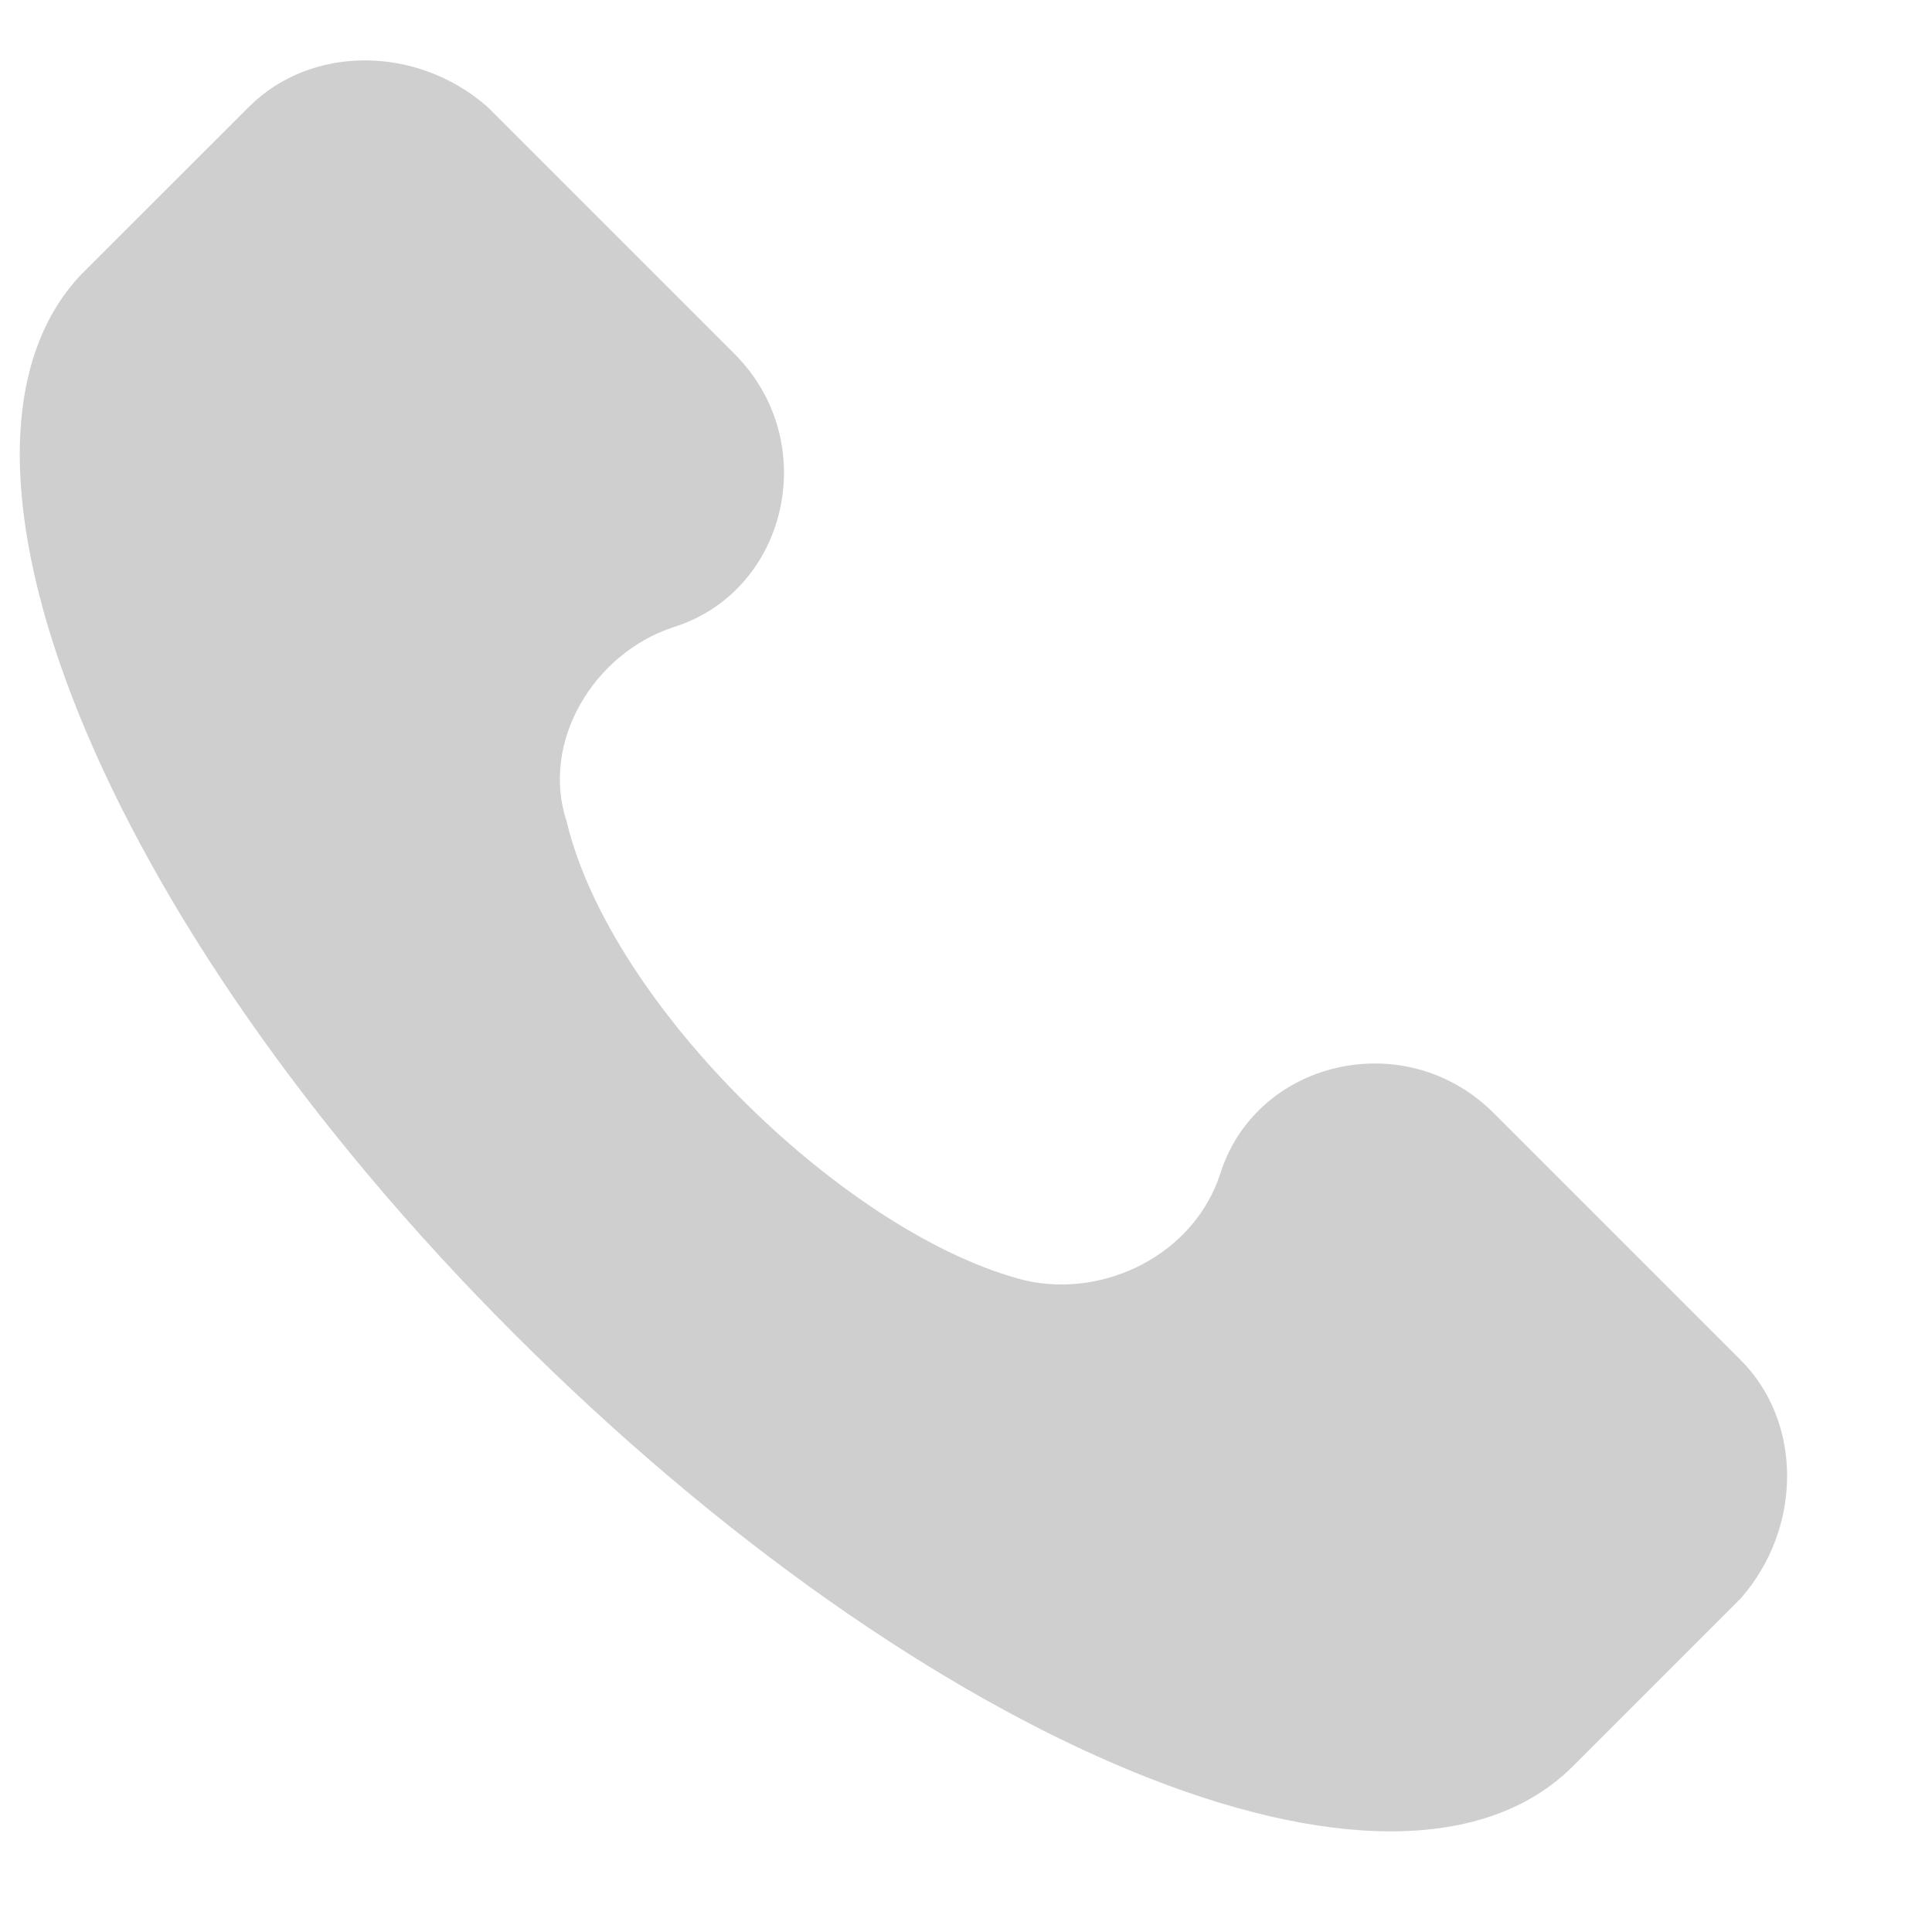
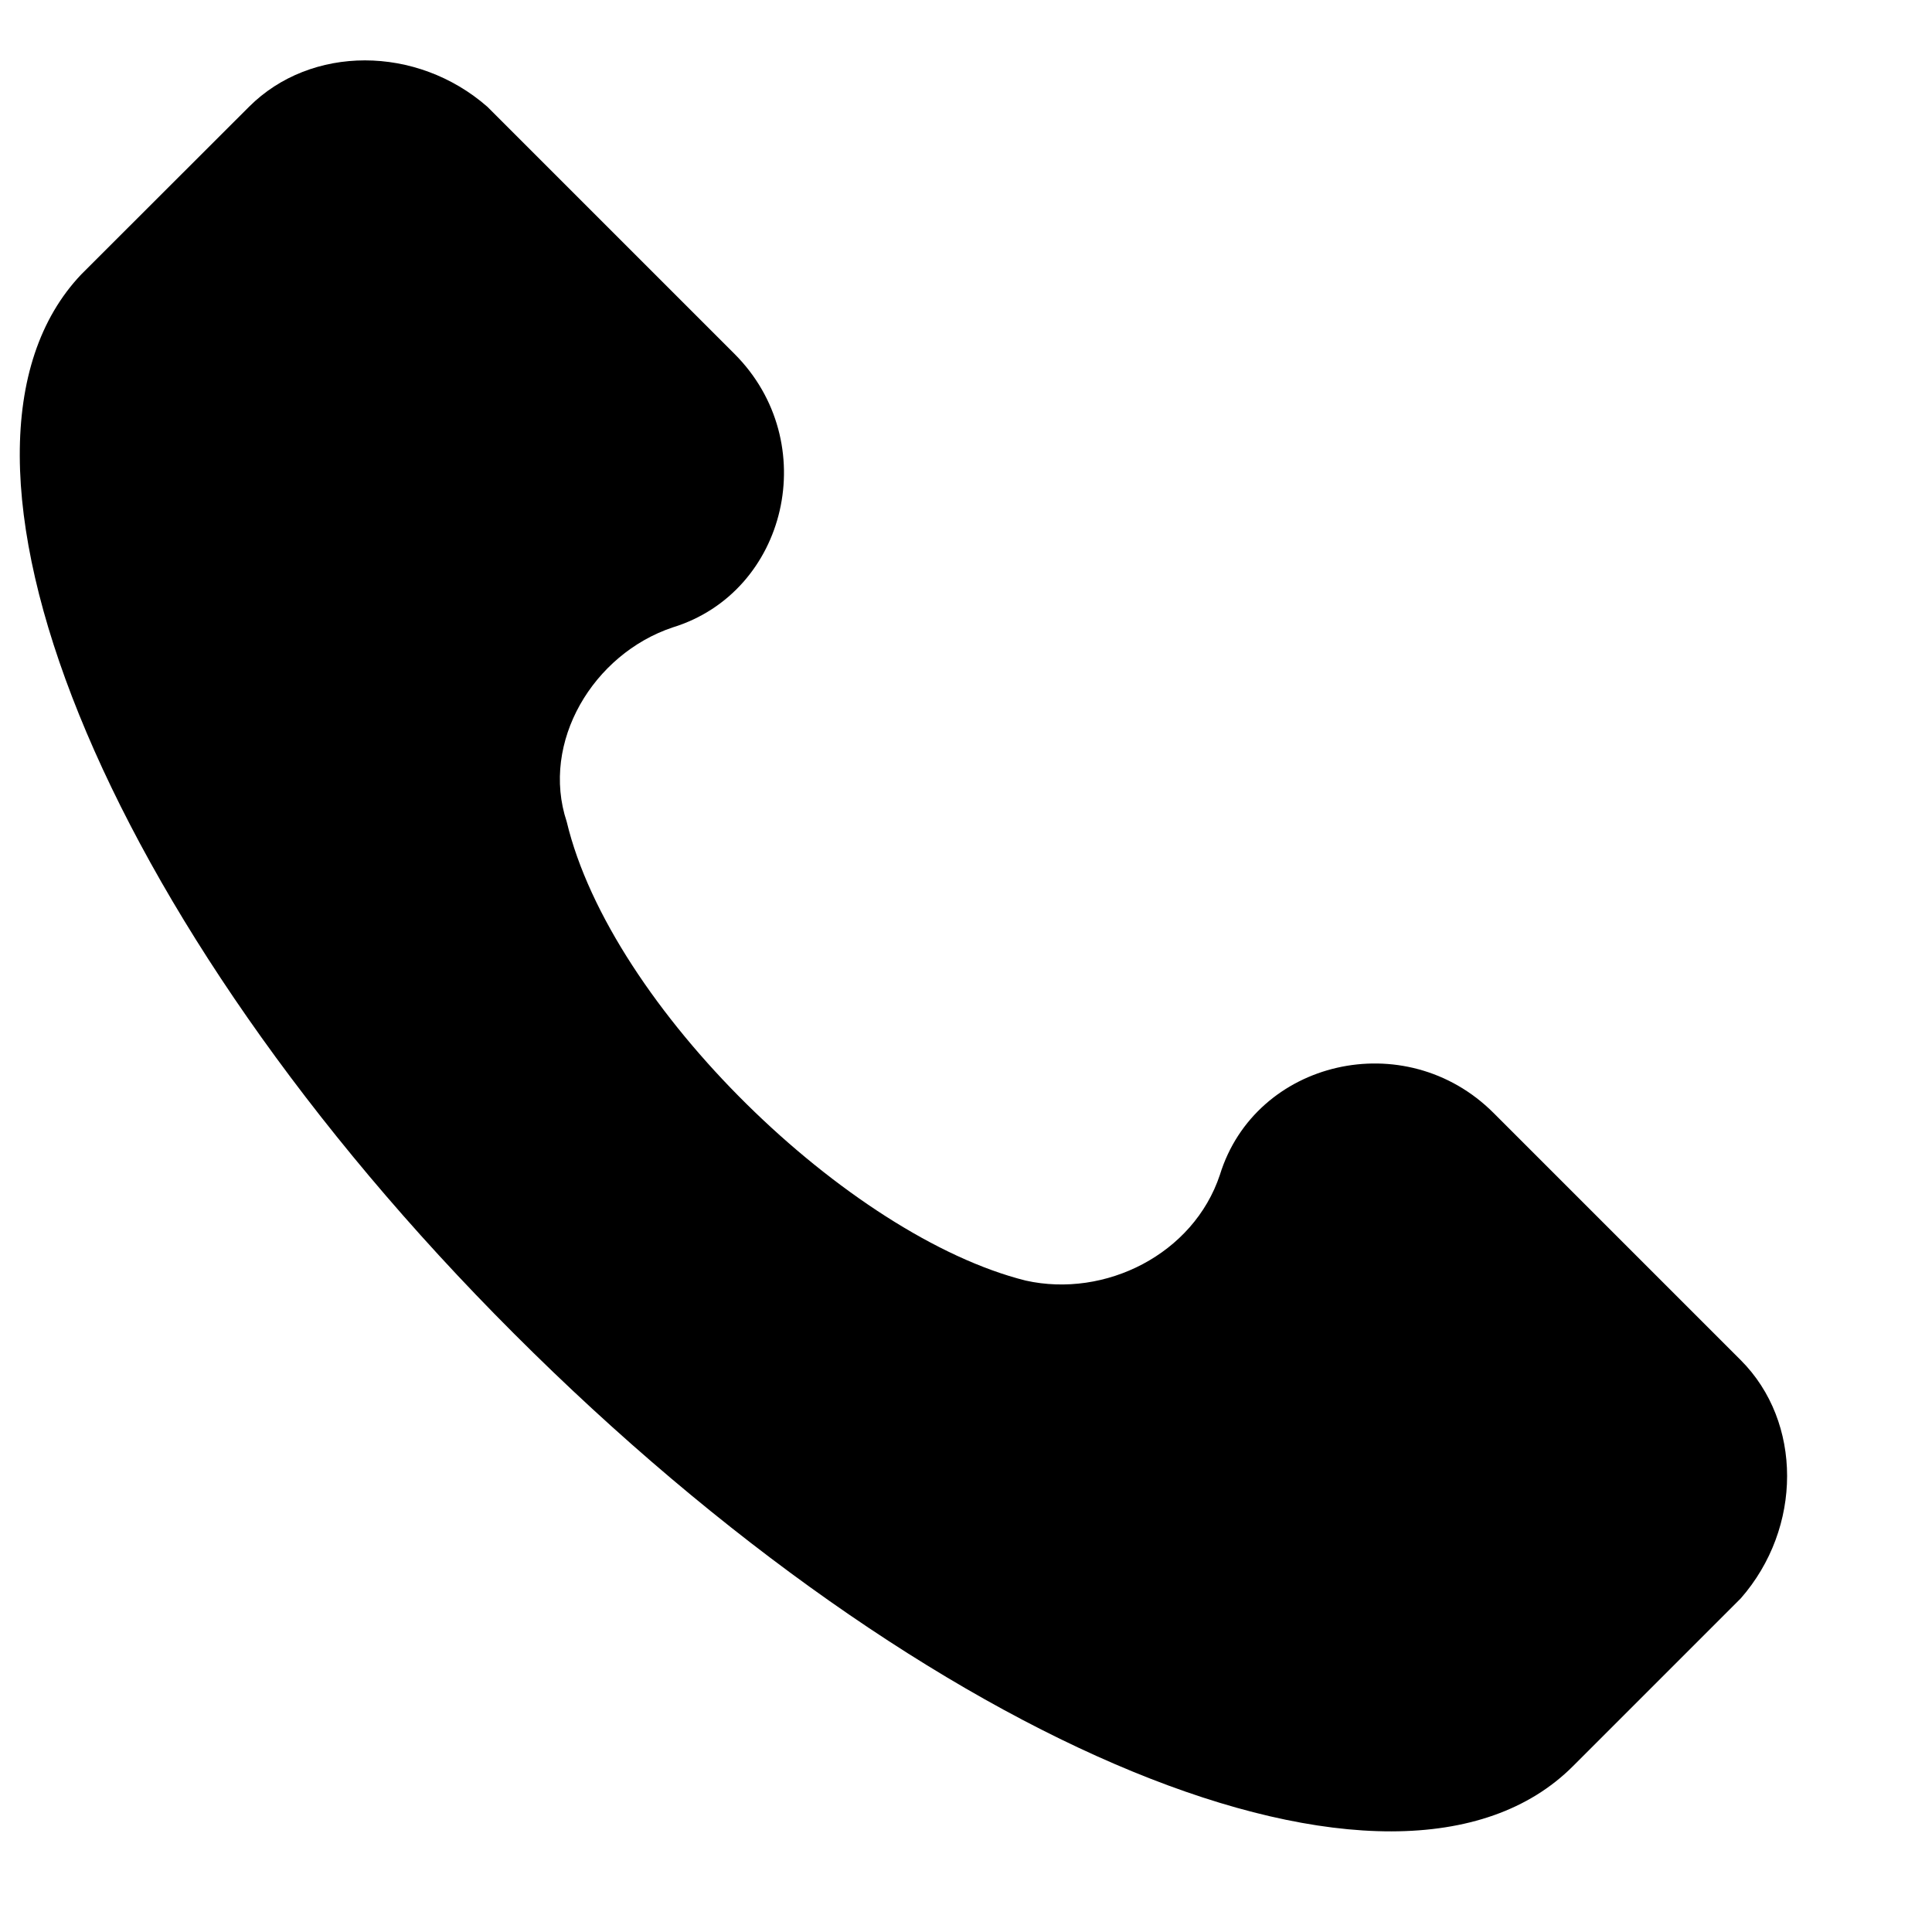
<svg xmlns="http://www.w3.org/2000/svg" width="12" height="12" viewBox="0 0 12 12" fill="none">
-   <path d="M10.812 8.448L9.277 6.913C8.729 6.365 7.797 6.584 7.577 7.297C7.413 7.79 6.865 8.064 6.371 7.954C5.275 7.68 3.795 6.255 3.52 5.104C3.356 4.61 3.685 4.062 4.178 3.897C4.891 3.678 5.11 2.746 4.562 2.198L3.027 0.663C2.588 0.279 1.931 0.279 1.547 0.663L0.505 1.704C-0.537 2.801 0.615 5.707 3.192 8.283C5.768 10.86 8.674 12.066 9.77 10.97L10.812 9.928C11.196 9.49 11.196 8.832 10.812 8.448Z" fill="black" fill-opacity="0.19" />
+   <path d="M10.812 8.448L9.277 6.913C8.729 6.365 7.797 6.584 7.577 7.297C7.413 7.79 6.865 8.064 6.371 7.954C5.275 7.68 3.795 6.255 3.52 5.104C3.356 4.61 3.685 4.062 4.178 3.897C4.891 3.678 5.11 2.746 4.562 2.198L3.027 0.663C2.588 0.279 1.931 0.279 1.547 0.663L0.505 1.704C-0.537 2.801 0.615 5.707 3.192 8.283C5.768 10.86 8.674 12.066 9.77 10.97L10.812 9.928C11.196 9.49 11.196 8.832 10.812 8.448Z" fill="black" fill-opacity="1" />
</svg>
